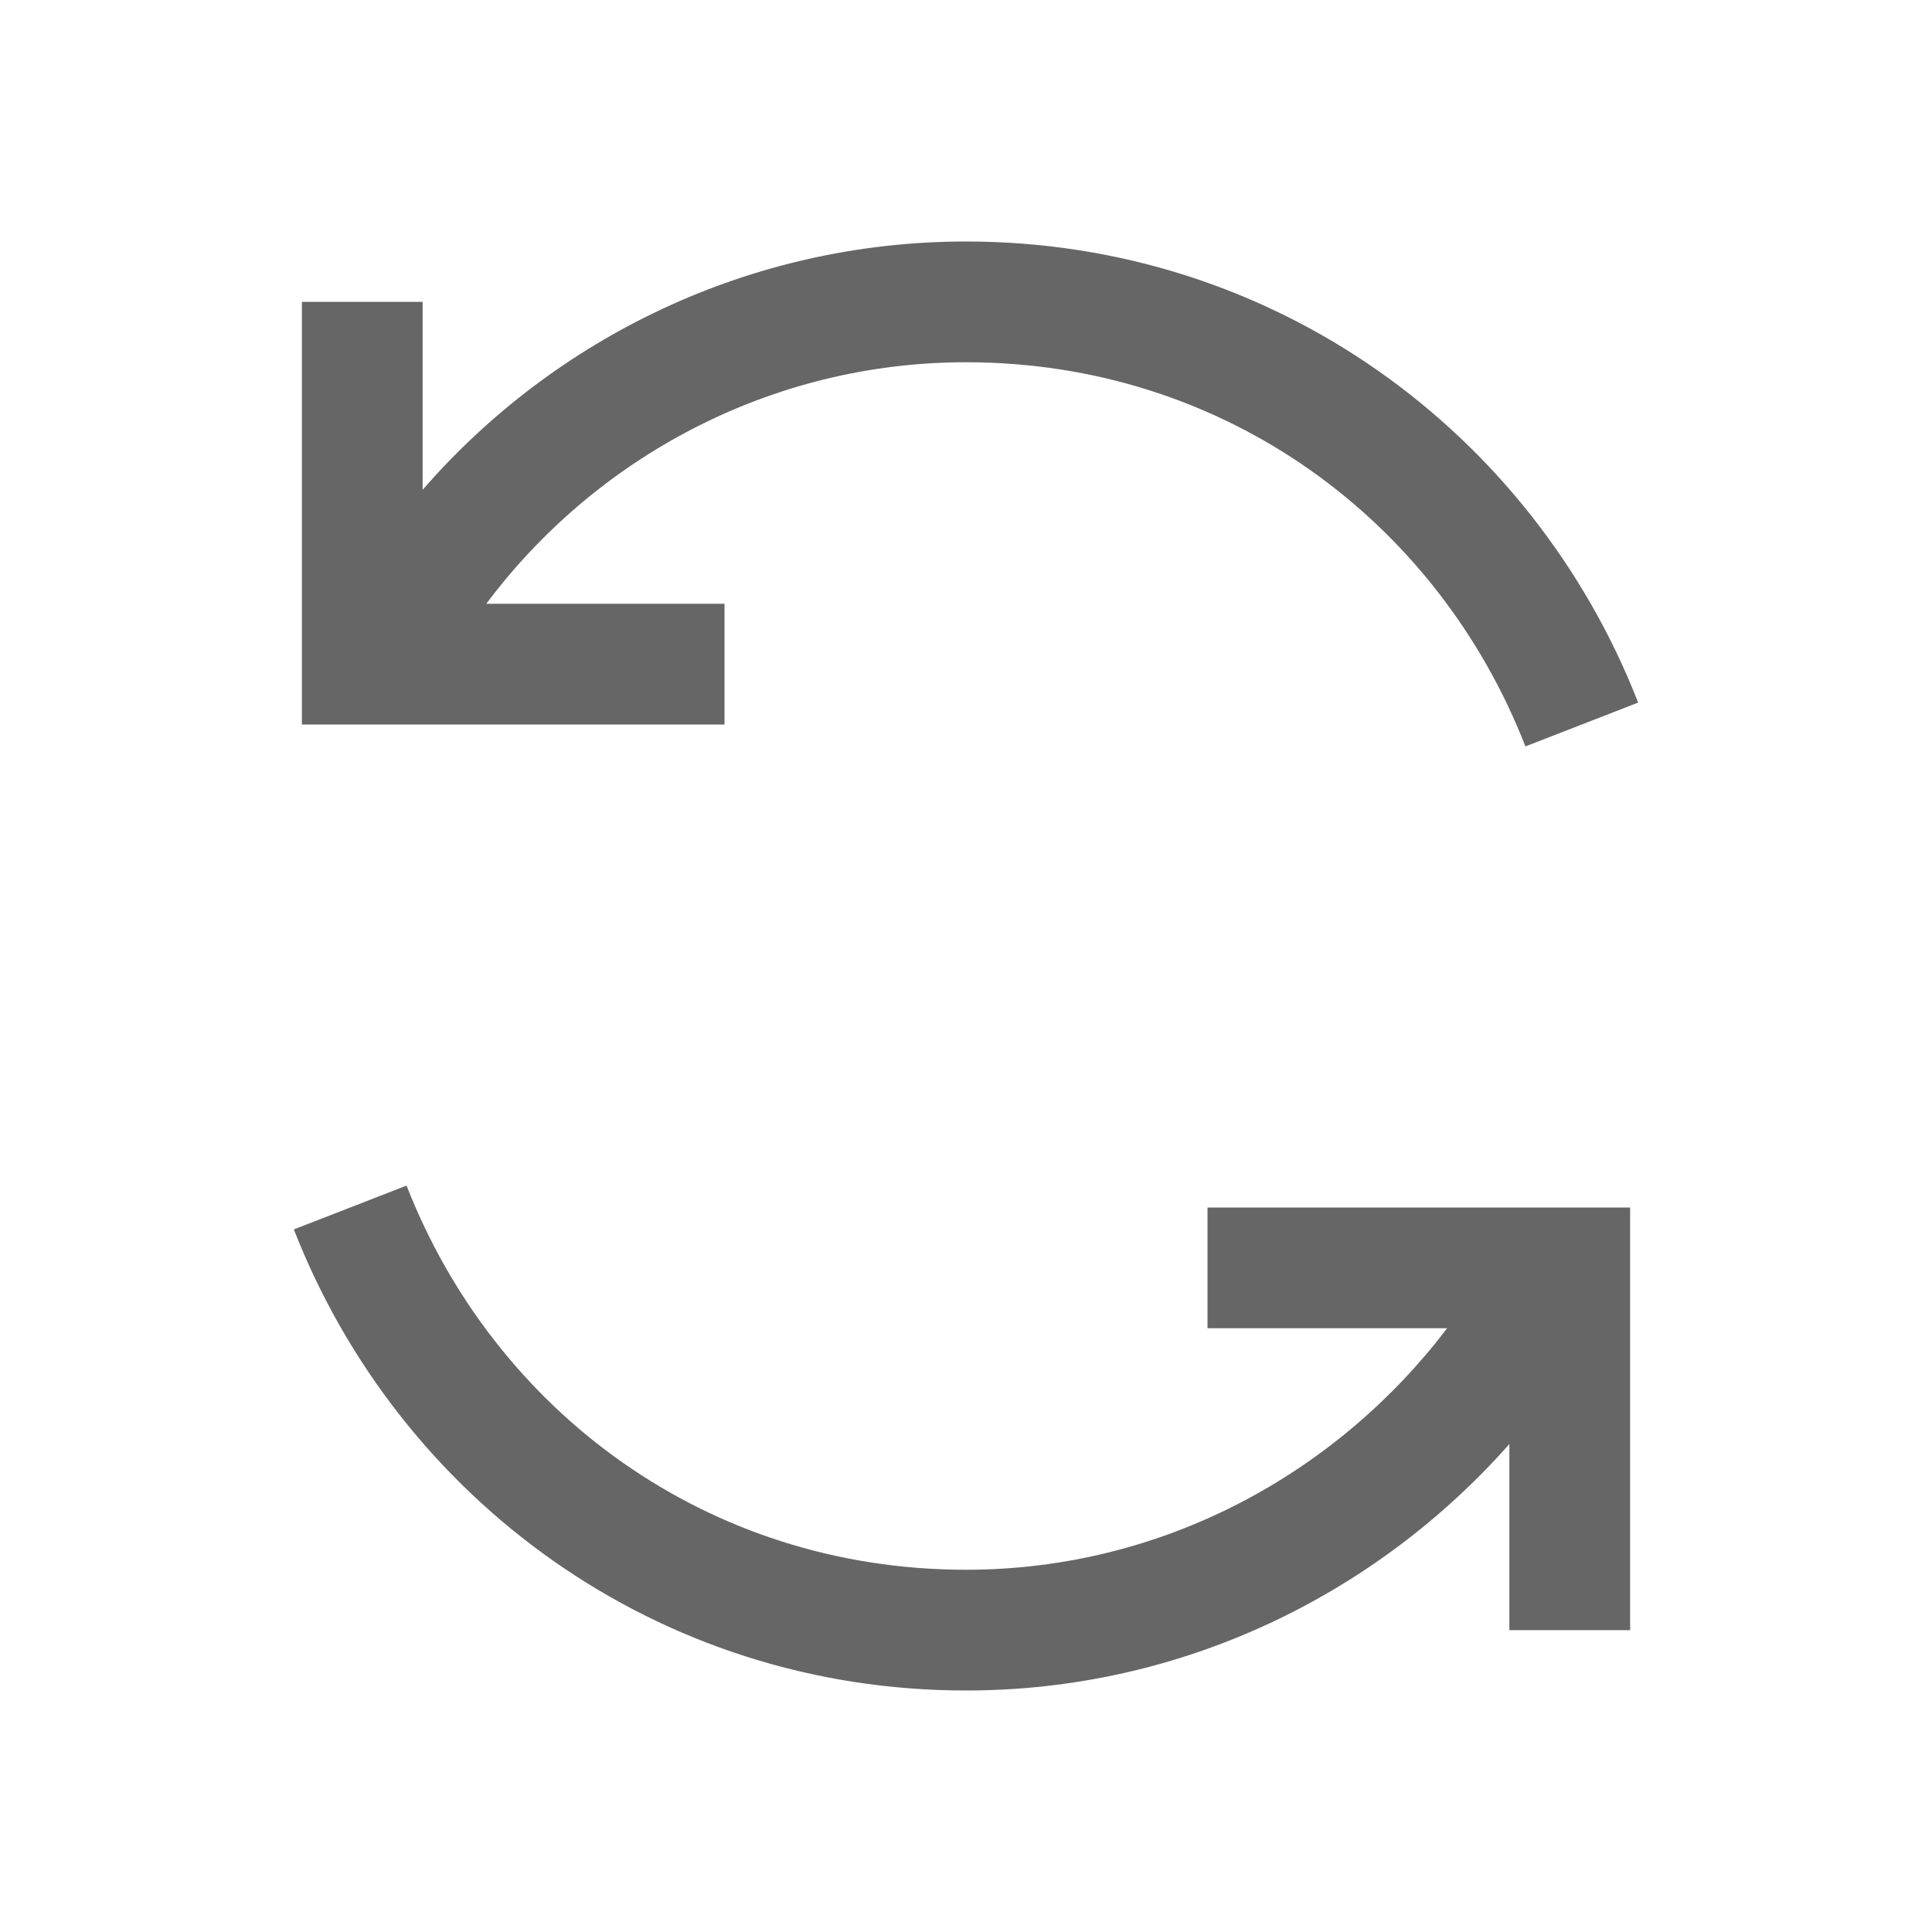
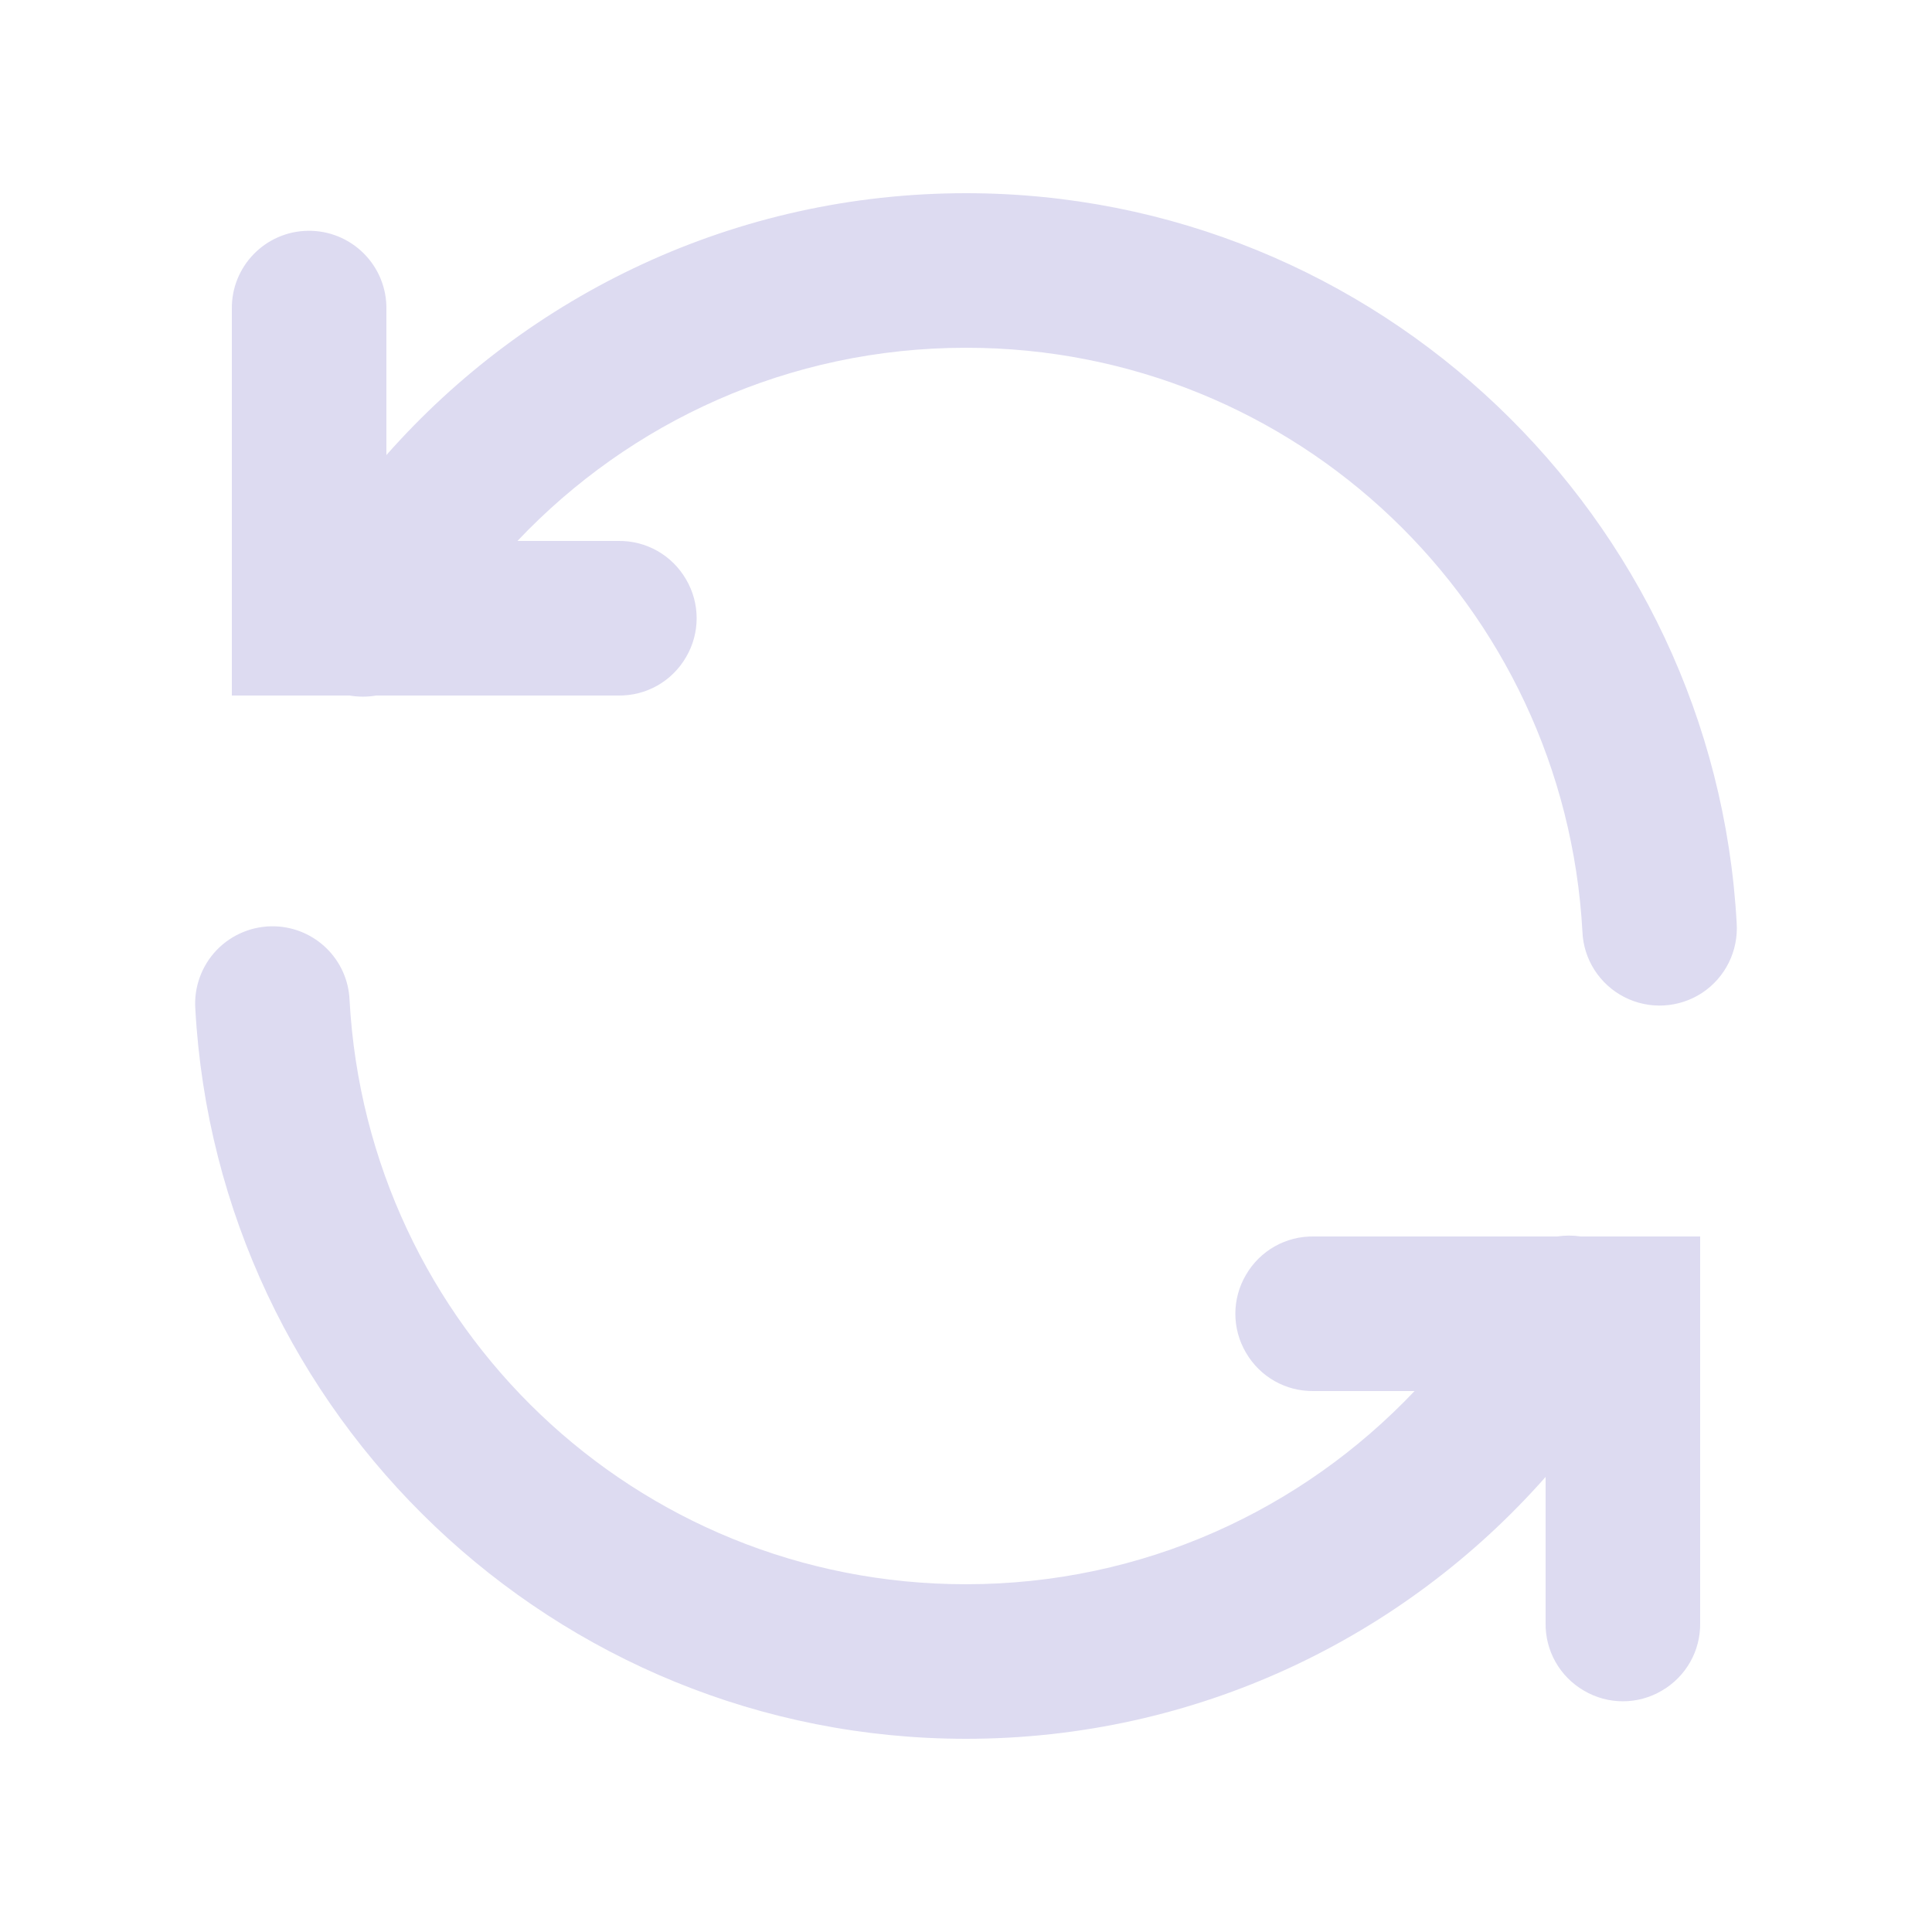
- <svg xmlns="http://www.w3.org/2000/svg" viewBox="0 0 32 32" width="32px" height="32px">
-   <g id="surface29436788">
-     <path style=" stroke:none;fill-rule:nonzero;fill:rgb(40%,40%,40%);fill-opacity:1;" d="M 16 4 C 12.426 4 9.188 5.594 7 8.113 L 7 5 L 5 5 L 5 12 L 12 12 L 12 10 L 8.055 10 C 9.859 7.586 12.758 6 16 6 C 20.289 6 23.809 8.629 25.266 12.363 L 27.133 11.637 C 25.391 7.172 21.113 4 16 4 Z M 6.734 19.637 L 4.867 20.363 C 6.609 24.828 10.887 28 16 28 C 19.602 28 22.812 26.391 25 23.918 L 25 27 L 27 27 L 27 20 L 20 20 L 20 22 L 23.969 22 C 22.156 24.387 19.277 26 16 26 C 11.711 26 8.191 23.371 6.734 19.637 Z M 6.734 19.637 " />
+ <svg xmlns="http://www.w3.org/2000/svg" viewBox="0 0 50 50" width="50px" height="50px">
+   <g id="surface3537129">
+     <path style=" stroke:none;fill-rule:nonzero;fill:rgb(86.667%,85.882%,94.51%);fill-opacity:1;" d="M 25 5 C 19.035 5 13.668 7.621 10 11.777 L 10 8 C 10.008 7.461 9.797 6.941 9.414 6.559 C 9.031 6.176 8.512 5.965 7.969 5.973 C 6.867 5.988 5.984 6.895 6 8 L 6 18 L 9.047 18 C 9.277 18.039 9.508 18.039 9.738 18 L 16 18 C 16.723 18.012 17.391 17.633 17.754 17.008 C 18.121 16.387 18.121 15.613 17.754 14.992 C 17.391 14.367 16.723 13.988 16 14 L 13.391 14 C 16.301 10.926 20.414 9 25 9 C 33.559 9 40.488 15.676 40.953 24.109 C 40.98 24.828 41.398 25.477 42.039 25.805 C 42.68 26.133 43.449 26.09 44.051 25.695 C 44.652 25.297 44.992 24.609 44.945 23.891 C 44.367 13.379 35.648 5 25 5 Z M 7.109 23.973 C 6.547 23.957 6 24.18 5.609 24.586 C 5.219 24.992 5.016 25.547 5.055 26.109 C 5.633 36.621 14.352 45 25 45 C 30.965 45 36.332 42.379 40 38.223 L 40 42 C 39.988 42.723 40.367 43.391 40.992 43.754 C 41.613 44.121 42.387 44.121 43.008 43.754 C 43.633 43.391 44.012 42.723 44 42 L 44 32 L 40.91 32 C 40.707 31.969 40.504 31.969 40.297 32 L 34 32 C 33.277 31.988 32.609 32.367 32.246 32.992 C 31.879 33.613 31.879 34.387 32.246 35.008 C 32.609 35.633 33.277 36.012 34 36 L 36.609 36 C 33.695 39.074 29.586 41 25 41 C 16.441 41 9.512 34.324 9.047 25.891 C 9.008 24.84 8.16 24.004 7.109 23.973 Z M 7.109 23.973 " />
  </g>
</svg>
